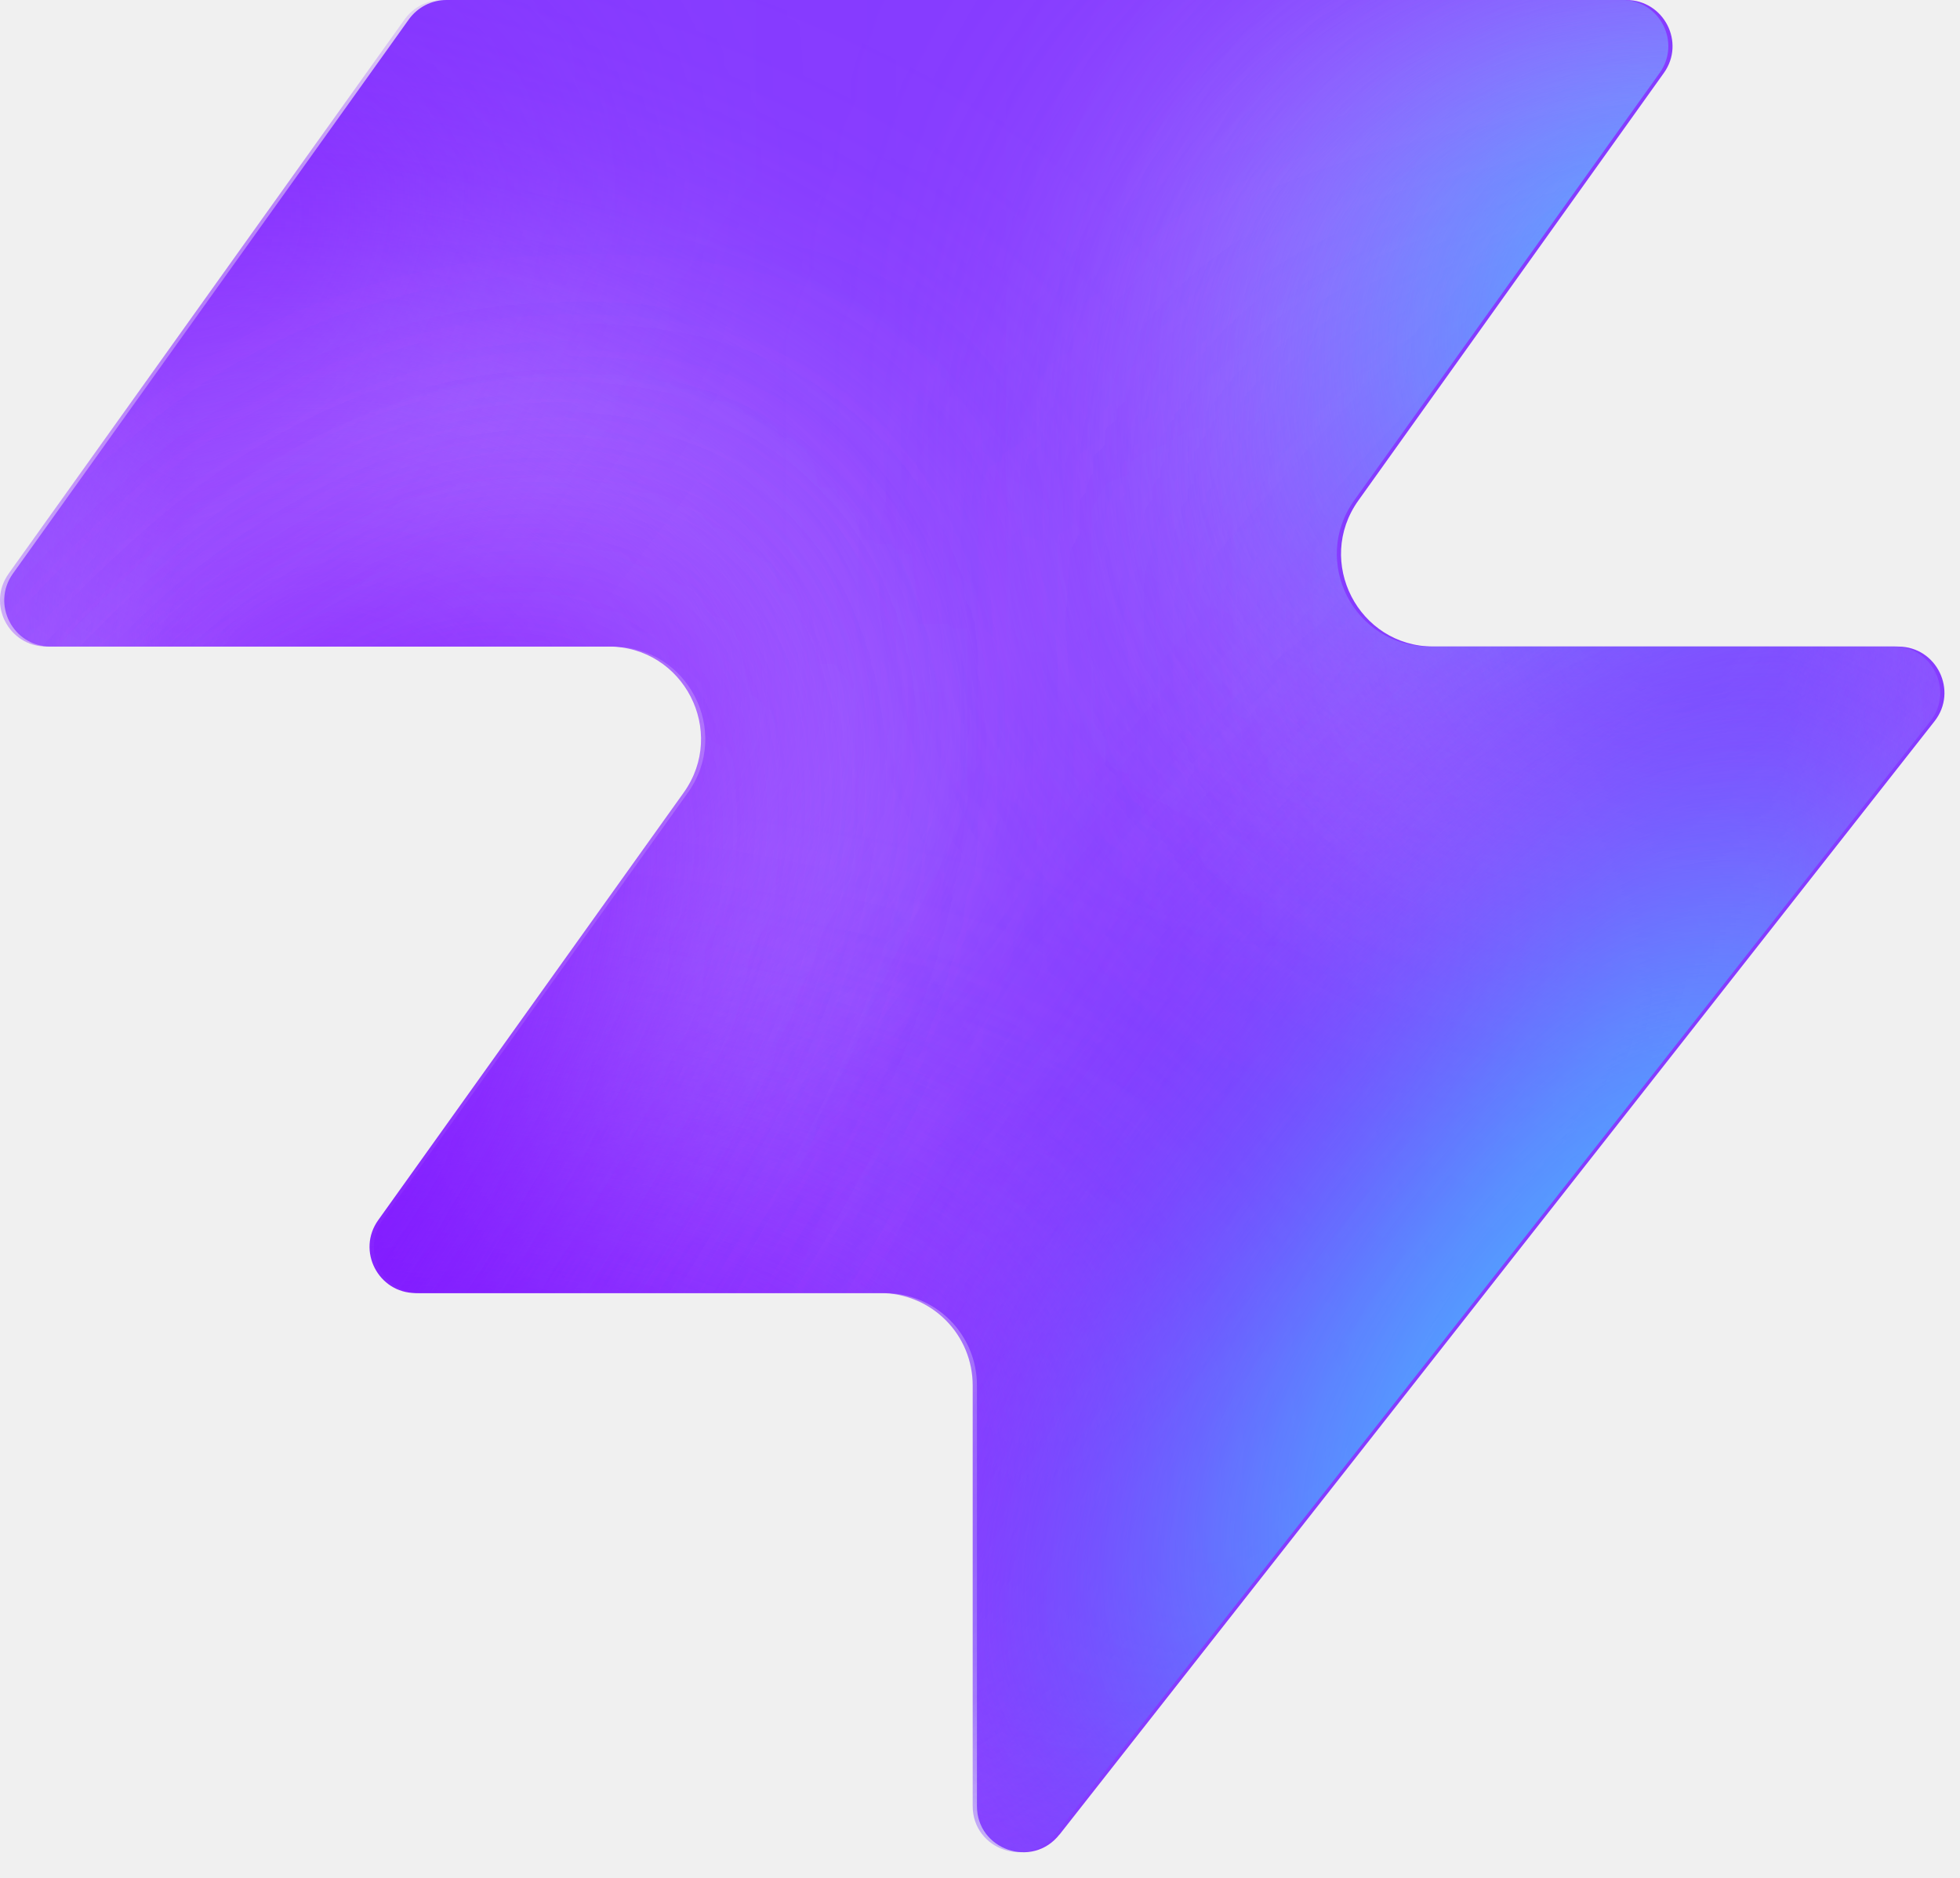
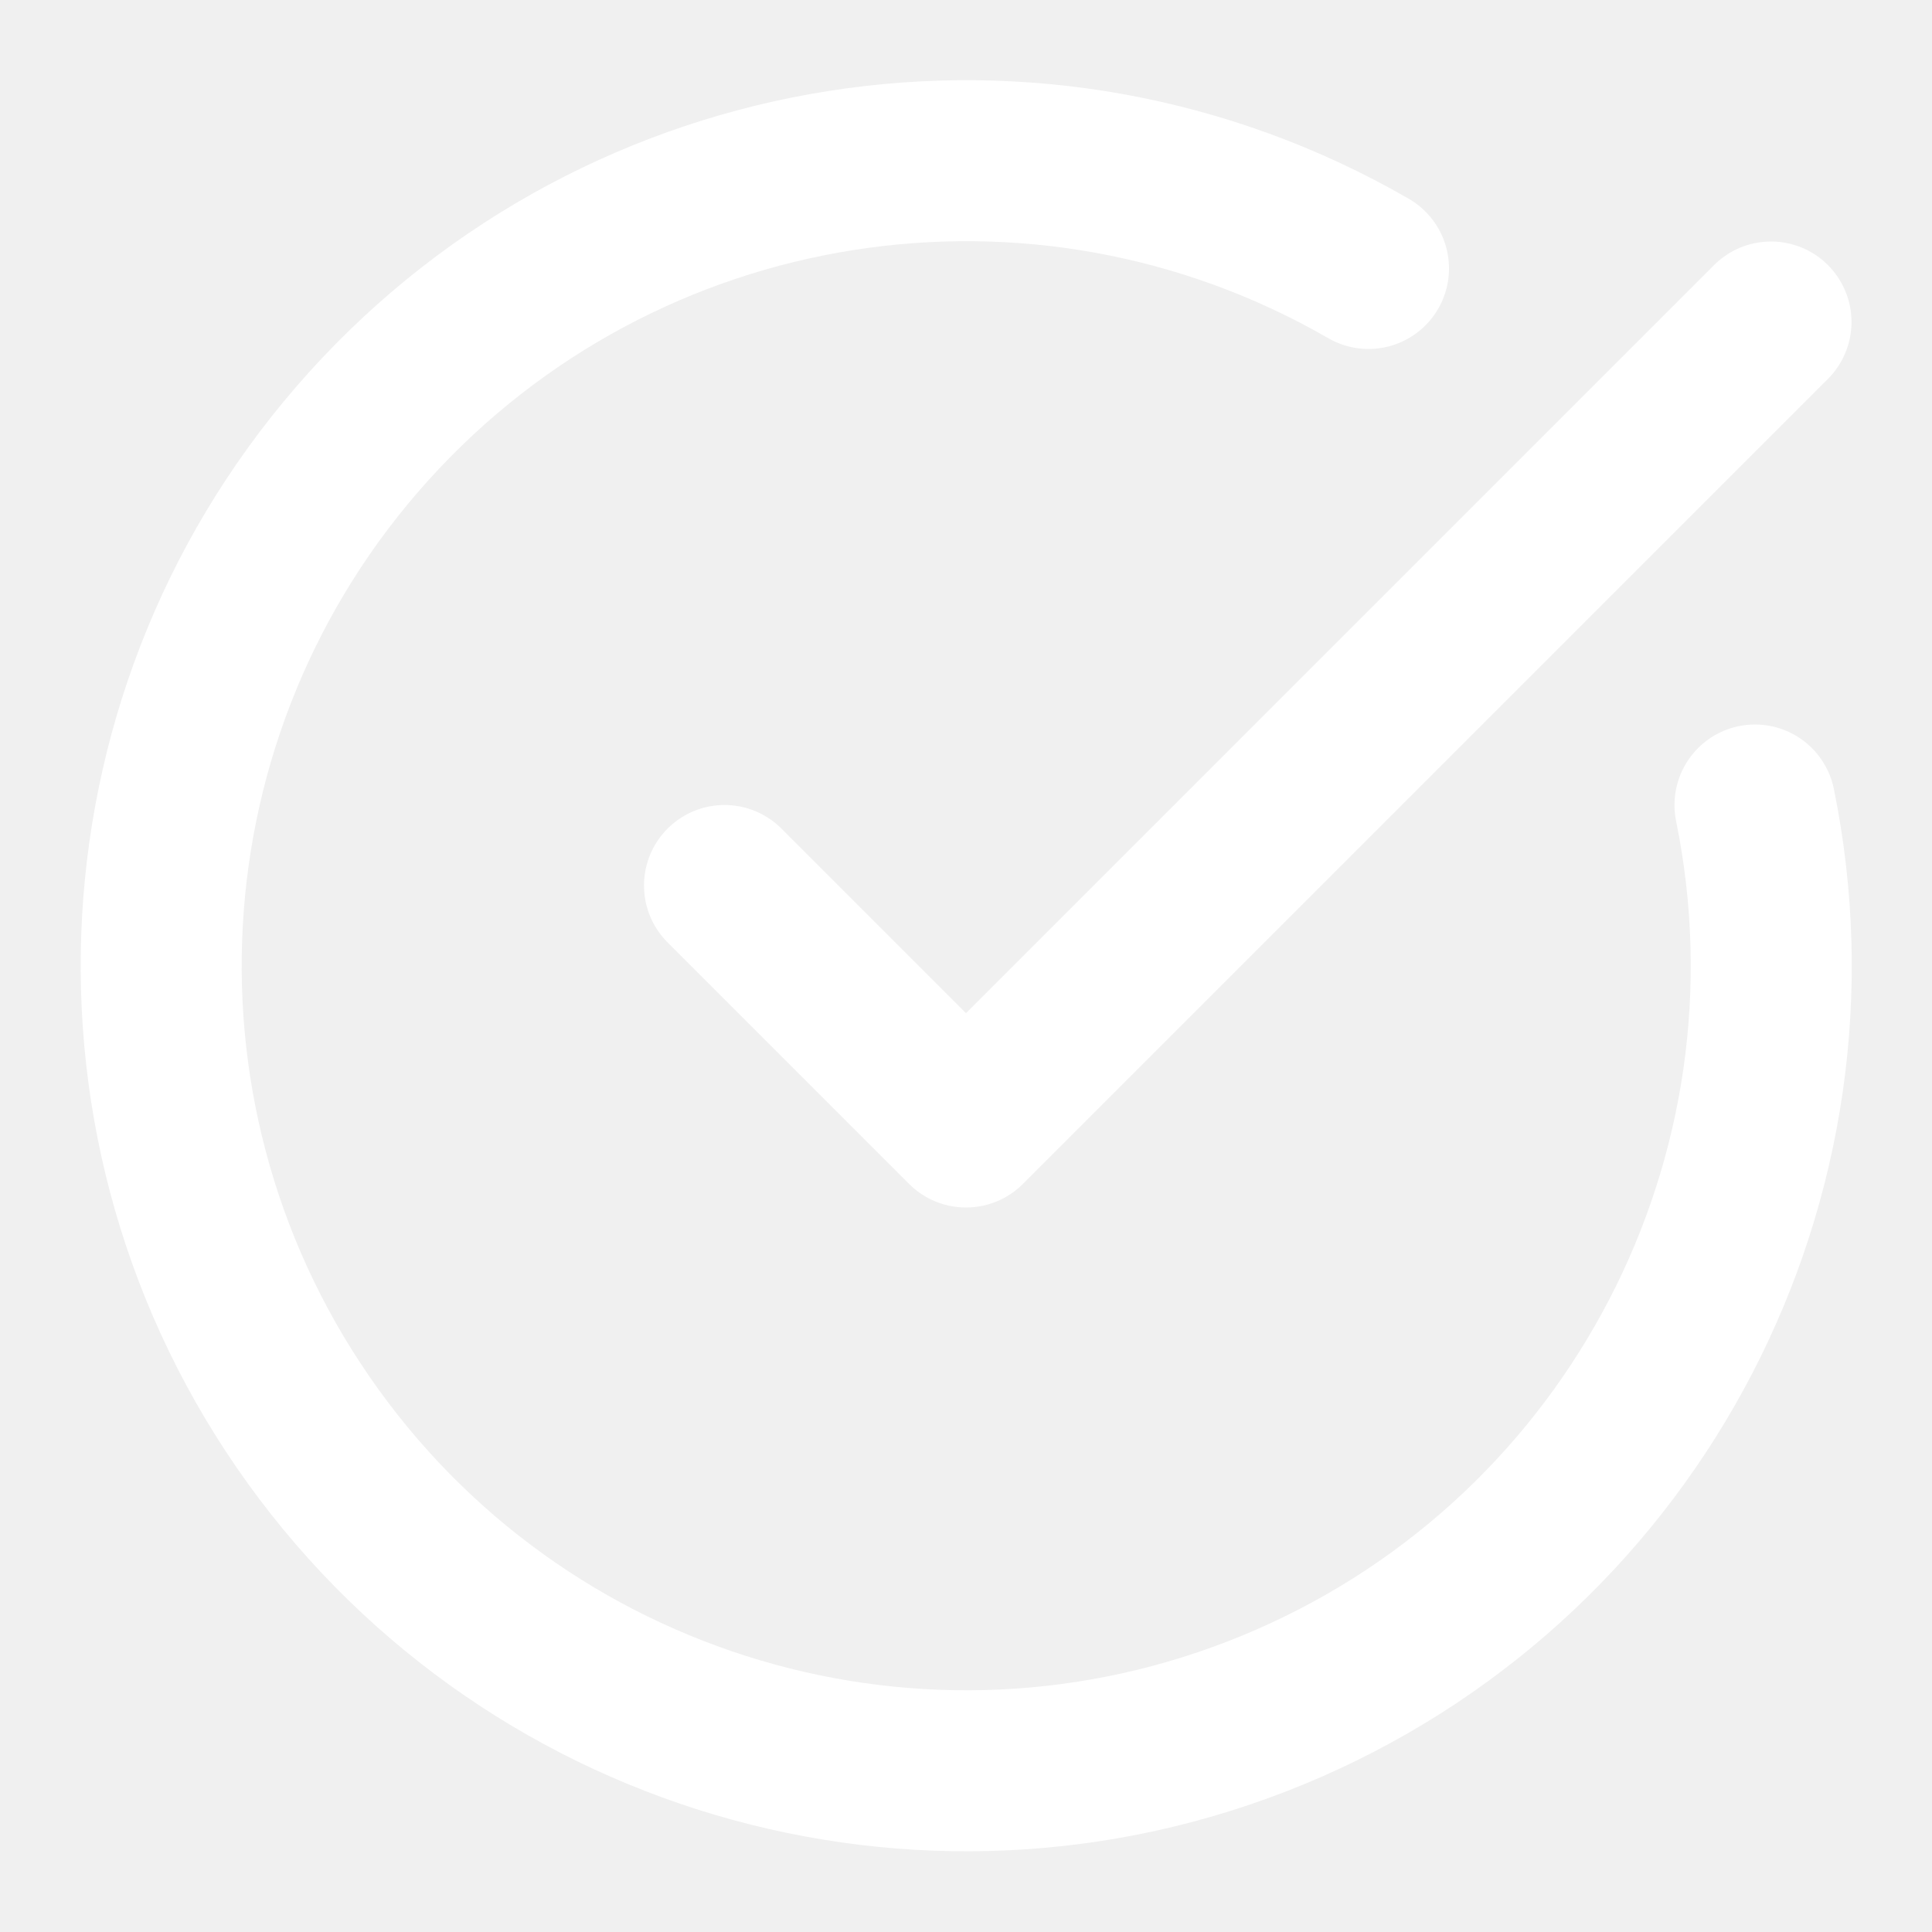
- <svg xmlns="http://www.w3.org/2000/svg" width="48" height="46" fill="none" viewBox="0 0 48 46">
-   <path fill="#863bff" d="M25.946 44.938c-.664.845-2.021.375-2.021-.698V33.937a2.26 2.26 0 0 0-2.262-2.262H10.287c-.92 0-1.456-1.04-.92-1.788l7.48-10.471c1.07-1.497 0-3.578-1.842-3.578H1.237c-.92 0-1.456-1.04-.92-1.788L10.013.474c.214-.297.556-.474.92-.474h28.894c.92 0 1.456 1.04.92 1.788l-7.48 10.471c-1.07 1.498 0 3.579 1.842 3.579h11.377c.943 0 1.473 1.088.89 1.83L25.947 44.94z" style="fill:#863bff;fill:color(display-p3 .525 .23 1);fill-opacity:1" />
-   <mask id="a" width="48" height="46" x="0" y="0" maskUnits="userSpaceOnUse" style="mask-type:alpha">
-     <path fill="#000" d="M25.842 44.938c-.664.844-2.021.375-2.021-.698V33.937a2.26 2.26 0 0 0-2.262-2.262H10.183c-.92 0-1.456-1.04-.92-1.788l7.48-10.471c1.07-1.498 0-3.579-1.842-3.579H1.133c-.92 0-1.456-1.04-.92-1.787L9.91.473c.214-.297.556-.474.92-.474h28.894c.92 0 1.456 1.04.92 1.788l-7.48 10.471c-1.07 1.498 0 3.578 1.842 3.578h11.377c.943 0 1.473 1.088.89 1.832L25.843 44.94z" style="fill:#000;fill-opacity:1" />
-   </mask>
-   <g mask="url(#a)">
-     <g filter="url(#b)">
-       <ellipse cx="5.508" cy="14.704" fill="#ede6ff" rx="5.508" ry="14.704" style="fill:#ede6ff;fill:color(display-p3 .927 .903 1);fill-opacity:1" transform="matrix(.00324 1 1 -.00324 -4.47 31.516)" />
-     </g>
-     <g filter="url(#c)">
-       <ellipse cx="10.399" cy="29.851" fill="#ede6ff" rx="10.399" ry="29.851" style="fill:#ede6ff;fill:color(display-p3 .927 .903 1);fill-opacity:1" transform="matrix(.00324 1 1 -.00324 -39.328 7.883)" />
-     </g>
-     <g filter="url(#d)">
-       <ellipse cx="5.508" cy="30.487" fill="#7e14ff" rx="5.508" ry="30.487" style="fill:#7e14ff;fill:color(display-p3 .492 .077 1);fill-opacity:1" transform="rotate(89.814 -25.913 -14.639)scale(1 -1)" />
-     </g>
-     <g filter="url(#e)">
-       <ellipse cx="5.508" cy="30.599" fill="#7e14ff" rx="5.508" ry="30.599" style="fill:#7e14ff;fill:color(display-p3 .492 .077 1);fill-opacity:1" transform="rotate(89.814 -32.644 -3.334)scale(1 -1)" />
-     </g>
-     <g filter="url(#f)">
-       <ellipse cx="5.508" cy="30.599" fill="#7e14ff" rx="5.508" ry="30.599" style="fill:#7e14ff;fill:color(display-p3 .492 .077 1);fill-opacity:1" transform="matrix(.00324 1 1 -.00324 -34.34 30.47)" />
-     </g>
-     <g filter="url(#g)">
-       <ellipse cx="14.072" cy="22.078" fill="#ede6ff" rx="14.072" ry="22.078" style="fill:#ede6ff;fill:color(display-p3 .927 .903 1);fill-opacity:1" transform="rotate(93.35 24.506 48.493)scale(-1 1)" />
-     </g>
-     <g filter="url(#h)">
-       <ellipse cx="3.47" cy="21.501" fill="#7e14ff" rx="3.47" ry="21.501" style="fill:#7e14ff;fill:color(display-p3 .492 .077 1);fill-opacity:1" transform="rotate(89.009 28.708 47.59)scale(-1 1)" />
-     </g>
-     <g filter="url(#i)">
-       <ellipse cx="3.47" cy="21.501" fill="#7e14ff" rx="3.47" ry="21.501" style="fill:#7e14ff;fill:color(display-p3 .492 .077 1);fill-opacity:1" transform="rotate(89.009 28.708 47.59)scale(-1 1)" />
-     </g>
-     <g filter="url(#j)">
-       <ellipse cx=".387" cy="8.972" fill="#7e14ff" rx="4.407" ry="29.108" style="fill:#7e14ff;fill:color(display-p3 .492 .077 1);fill-opacity:1" transform="rotate(39.51 .387 8.972)" />
-     </g>
-     <g filter="url(#k)">
-       <ellipse cx="47.523" cy="-6.092" fill="#7e14ff" rx="4.407" ry="29.108" style="fill:#7e14ff;fill:color(display-p3 .492 .077 1);fill-opacity:1" transform="rotate(37.892 47.523 -6.092)" />
-     </g>
-     <g filter="url(#l)">
-       <ellipse cx="41.412" cy="6.333" fill="#47bfff" rx="5.971" ry="9.665" style="fill:#47bfff;fill:color(display-p3 .28 .748 1);fill-opacity:1" transform="rotate(37.892 41.412 6.333)" />
-     </g>
-     <g filter="url(#m)">
-       <ellipse cx="-1.879" cy="38.332" fill="#7e14ff" rx="4.407" ry="29.108" style="fill:#7e14ff;fill:color(display-p3 .492 .077 1);fill-opacity:1" transform="rotate(37.892 -1.88 38.332)" />
-     </g>
-     <g filter="url(#n)">
-       <ellipse cx="-1.879" cy="38.332" fill="#7e14ff" rx="4.407" ry="29.108" style="fill:#7e14ff;fill:color(display-p3 .492 .077 1);fill-opacity:1" transform="rotate(37.892 -1.88 38.332)" />
-     </g>
-     <g filter="url(#o)">
-       <ellipse cx="35.651" cy="29.907" fill="#7e14ff" rx="4.407" ry="29.108" style="fill:#7e14ff;fill:color(display-p3 .492 .077 1);fill-opacity:1" transform="rotate(37.892 35.651 29.907)" />
-     </g>
-     <g filter="url(#p)">
-       <ellipse cx="38.418" cy="32.4" fill="#47bfff" rx="5.971" ry="15.297" style="fill:#47bfff;fill:color(display-p3 .28 .748 1);fill-opacity:1" transform="rotate(37.892 38.418 32.4)" />
-     </g>
-   </g>
-   <defs>
-     <filter id="b" width="60.045" height="41.654" x="-19.77" y="16.149" color-interpolation-filters="sRGB" filterUnits="userSpaceOnUse">
-       <feFlood flood-opacity="0" result="BackgroundImageFix" />
-       <feBlend in="SourceGraphic" in2="BackgroundImageFix" result="shape" />
-       <feGaussianBlur result="effect1_foregroundBlur_2002_17158" stdDeviation="7.659" />
-     </filter>
-     <filter id="c" width="90.34" height="51.437" x="-54.613" y="-7.533" color-interpolation-filters="sRGB" filterUnits="userSpaceOnUse">
-       <feFlood flood-opacity="0" result="BackgroundImageFix" />
-       <feBlend in="SourceGraphic" in2="BackgroundImageFix" result="shape" />
-       <feGaussianBlur result="effect1_foregroundBlur_2002_17158" stdDeviation="7.659" />
-     </filter>
-     <filter id="d" width="79.355" height="29.4" x="-49.64" y="2.03" color-interpolation-filters="sRGB" filterUnits="userSpaceOnUse">
-       <feFlood flood-opacity="0" result="BackgroundImageFix" />
-       <feBlend in="SourceGraphic" in2="BackgroundImageFix" result="shape" />
-       <feGaussianBlur result="effect1_foregroundBlur_2002_17158" stdDeviation="4.596" />
-     </filter>
-     <filter id="e" width="79.579" height="29.4" x="-45.045" y="20.029" color-interpolation-filters="sRGB" filterUnits="userSpaceOnUse">
-       <feFlood flood-opacity="0" result="BackgroundImageFix" />
-       <feBlend in="SourceGraphic" in2="BackgroundImageFix" result="shape" />
-       <feGaussianBlur result="effect1_foregroundBlur_2002_17158" stdDeviation="4.596" />
-     </filter>
-     <filter id="f" width="79.579" height="29.4" x="-43.513" y="21.178" color-interpolation-filters="sRGB" filterUnits="userSpaceOnUse">
-       <feFlood flood-opacity="0" result="BackgroundImageFix" />
-       <feBlend in="SourceGraphic" in2="BackgroundImageFix" result="shape" />
-       <feGaussianBlur result="effect1_foregroundBlur_2002_17158" stdDeviation="4.596" />
-     </filter>
-     <filter id="g" width="74.749" height="58.852" x="15.756" y="-17.901" color-interpolation-filters="sRGB" filterUnits="userSpaceOnUse">
-       <feFlood flood-opacity="0" result="BackgroundImageFix" />
-       <feBlend in="SourceGraphic" in2="BackgroundImageFix" result="shape" />
-       <feGaussianBlur result="effect1_foregroundBlur_2002_17158" stdDeviation="7.659" />
-     </filter>
-     <filter id="h" width="61.377" height="25.362" x="23.548" y="2.284" color-interpolation-filters="sRGB" filterUnits="userSpaceOnUse">
-       <feFlood flood-opacity="0" result="BackgroundImageFix" />
-       <feBlend in="SourceGraphic" in2="BackgroundImageFix" result="shape" />
-       <feGaussianBlur result="effect1_foregroundBlur_2002_17158" stdDeviation="4.596" />
-     </filter>
-     <filter id="i" width="61.377" height="25.362" x="23.548" y="2.284" color-interpolation-filters="sRGB" filterUnits="userSpaceOnUse">
-       <feFlood flood-opacity="0" result="BackgroundImageFix" />
-       <feBlend in="SourceGraphic" in2="BackgroundImageFix" result="shape" />
-       <feGaussianBlur result="effect1_foregroundBlur_2002_17158" stdDeviation="4.596" />
-     </filter>
-     <filter id="j" width="56.045" height="63.649" x="-27.636" y="-22.853" color-interpolation-filters="sRGB" filterUnits="userSpaceOnUse">
-       <feFlood flood-opacity="0" result="BackgroundImageFix" />
-       <feBlend in="SourceGraphic" in2="BackgroundImageFix" result="shape" />
-       <feGaussianBlur result="effect1_foregroundBlur_2002_17158" stdDeviation="4.596" />
-     </filter>
-     <filter id="k" width="54.814" height="64.646" x="20.116" y="-38.415" color-interpolation-filters="sRGB" filterUnits="userSpaceOnUse">
-       <feFlood flood-opacity="0" result="BackgroundImageFix" />
-       <feBlend in="SourceGraphic" in2="BackgroundImageFix" result="shape" />
-       <feGaussianBlur result="effect1_foregroundBlur_2002_17158" stdDeviation="4.596" />
-     </filter>
-     <filter id="l" width="33.541" height="35.313" x="24.641" y="-11.323" color-interpolation-filters="sRGB" filterUnits="userSpaceOnUse">
-       <feFlood flood-opacity="0" result="BackgroundImageFix" />
-       <feBlend in="SourceGraphic" in2="BackgroundImageFix" result="shape" />
-       <feGaussianBlur result="effect1_foregroundBlur_2002_17158" stdDeviation="4.596" />
-     </filter>
-     <filter id="m" width="54.814" height="64.646" x="-29.286" y="6.009" color-interpolation-filters="sRGB" filterUnits="userSpaceOnUse">
-       <feFlood flood-opacity="0" result="BackgroundImageFix" />
-       <feBlend in="SourceGraphic" in2="BackgroundImageFix" result="shape" />
-       <feGaussianBlur result="effect1_foregroundBlur_2002_17158" stdDeviation="4.596" />
-     </filter>
-     <filter id="n" width="54.814" height="64.646" x="-29.286" y="6.009" color-interpolation-filters="sRGB" filterUnits="userSpaceOnUse">
-       <feFlood flood-opacity="0" result="BackgroundImageFix" />
-       <feBlend in="SourceGraphic" in2="BackgroundImageFix" result="shape" />
-       <feGaussianBlur result="effect1_foregroundBlur_2002_17158" stdDeviation="4.596" />
-     </filter>
-     <filter id="o" width="54.814" height="64.646" x="8.244" y="-2.416" color-interpolation-filters="sRGB" filterUnits="userSpaceOnUse">
-       <feFlood flood-opacity="0" result="BackgroundImageFix" />
-       <feBlend in="SourceGraphic" in2="BackgroundImageFix" result="shape" />
-       <feGaussianBlur result="effect1_foregroundBlur_2002_17158" stdDeviation="4.596" />
-     </filter>
-     <filter id="p" width="39.409" height="43.623" x="18.713" y="10.588" color-interpolation-filters="sRGB" filterUnits="userSpaceOnUse">
-       <feFlood flood-opacity="0" result="BackgroundImageFix" />
-       <feBlend in="SourceGraphic" in2="BackgroundImageFix" result="shape" />
-       <feGaussianBlur result="effect1_foregroundBlur_2002_17158" stdDeviation="4.596" />
-     </filter>
-   </defs>
+ <svg xmlns="http://www.w3.org/2000/svg" width="24" height="24" viewBox="0 0 24 24" fill="none" stroke="white" stroke-width="2" stroke-linecap="round" stroke-linejoin="round" class="lucide lucide-circle-check-big-icon lucide-circle-check-big">
+   <path d="M21.801 10A10 10 0 1 1 17 3.335" />
+   <path d="m9 11 3 3L22 4" />
</svg>
